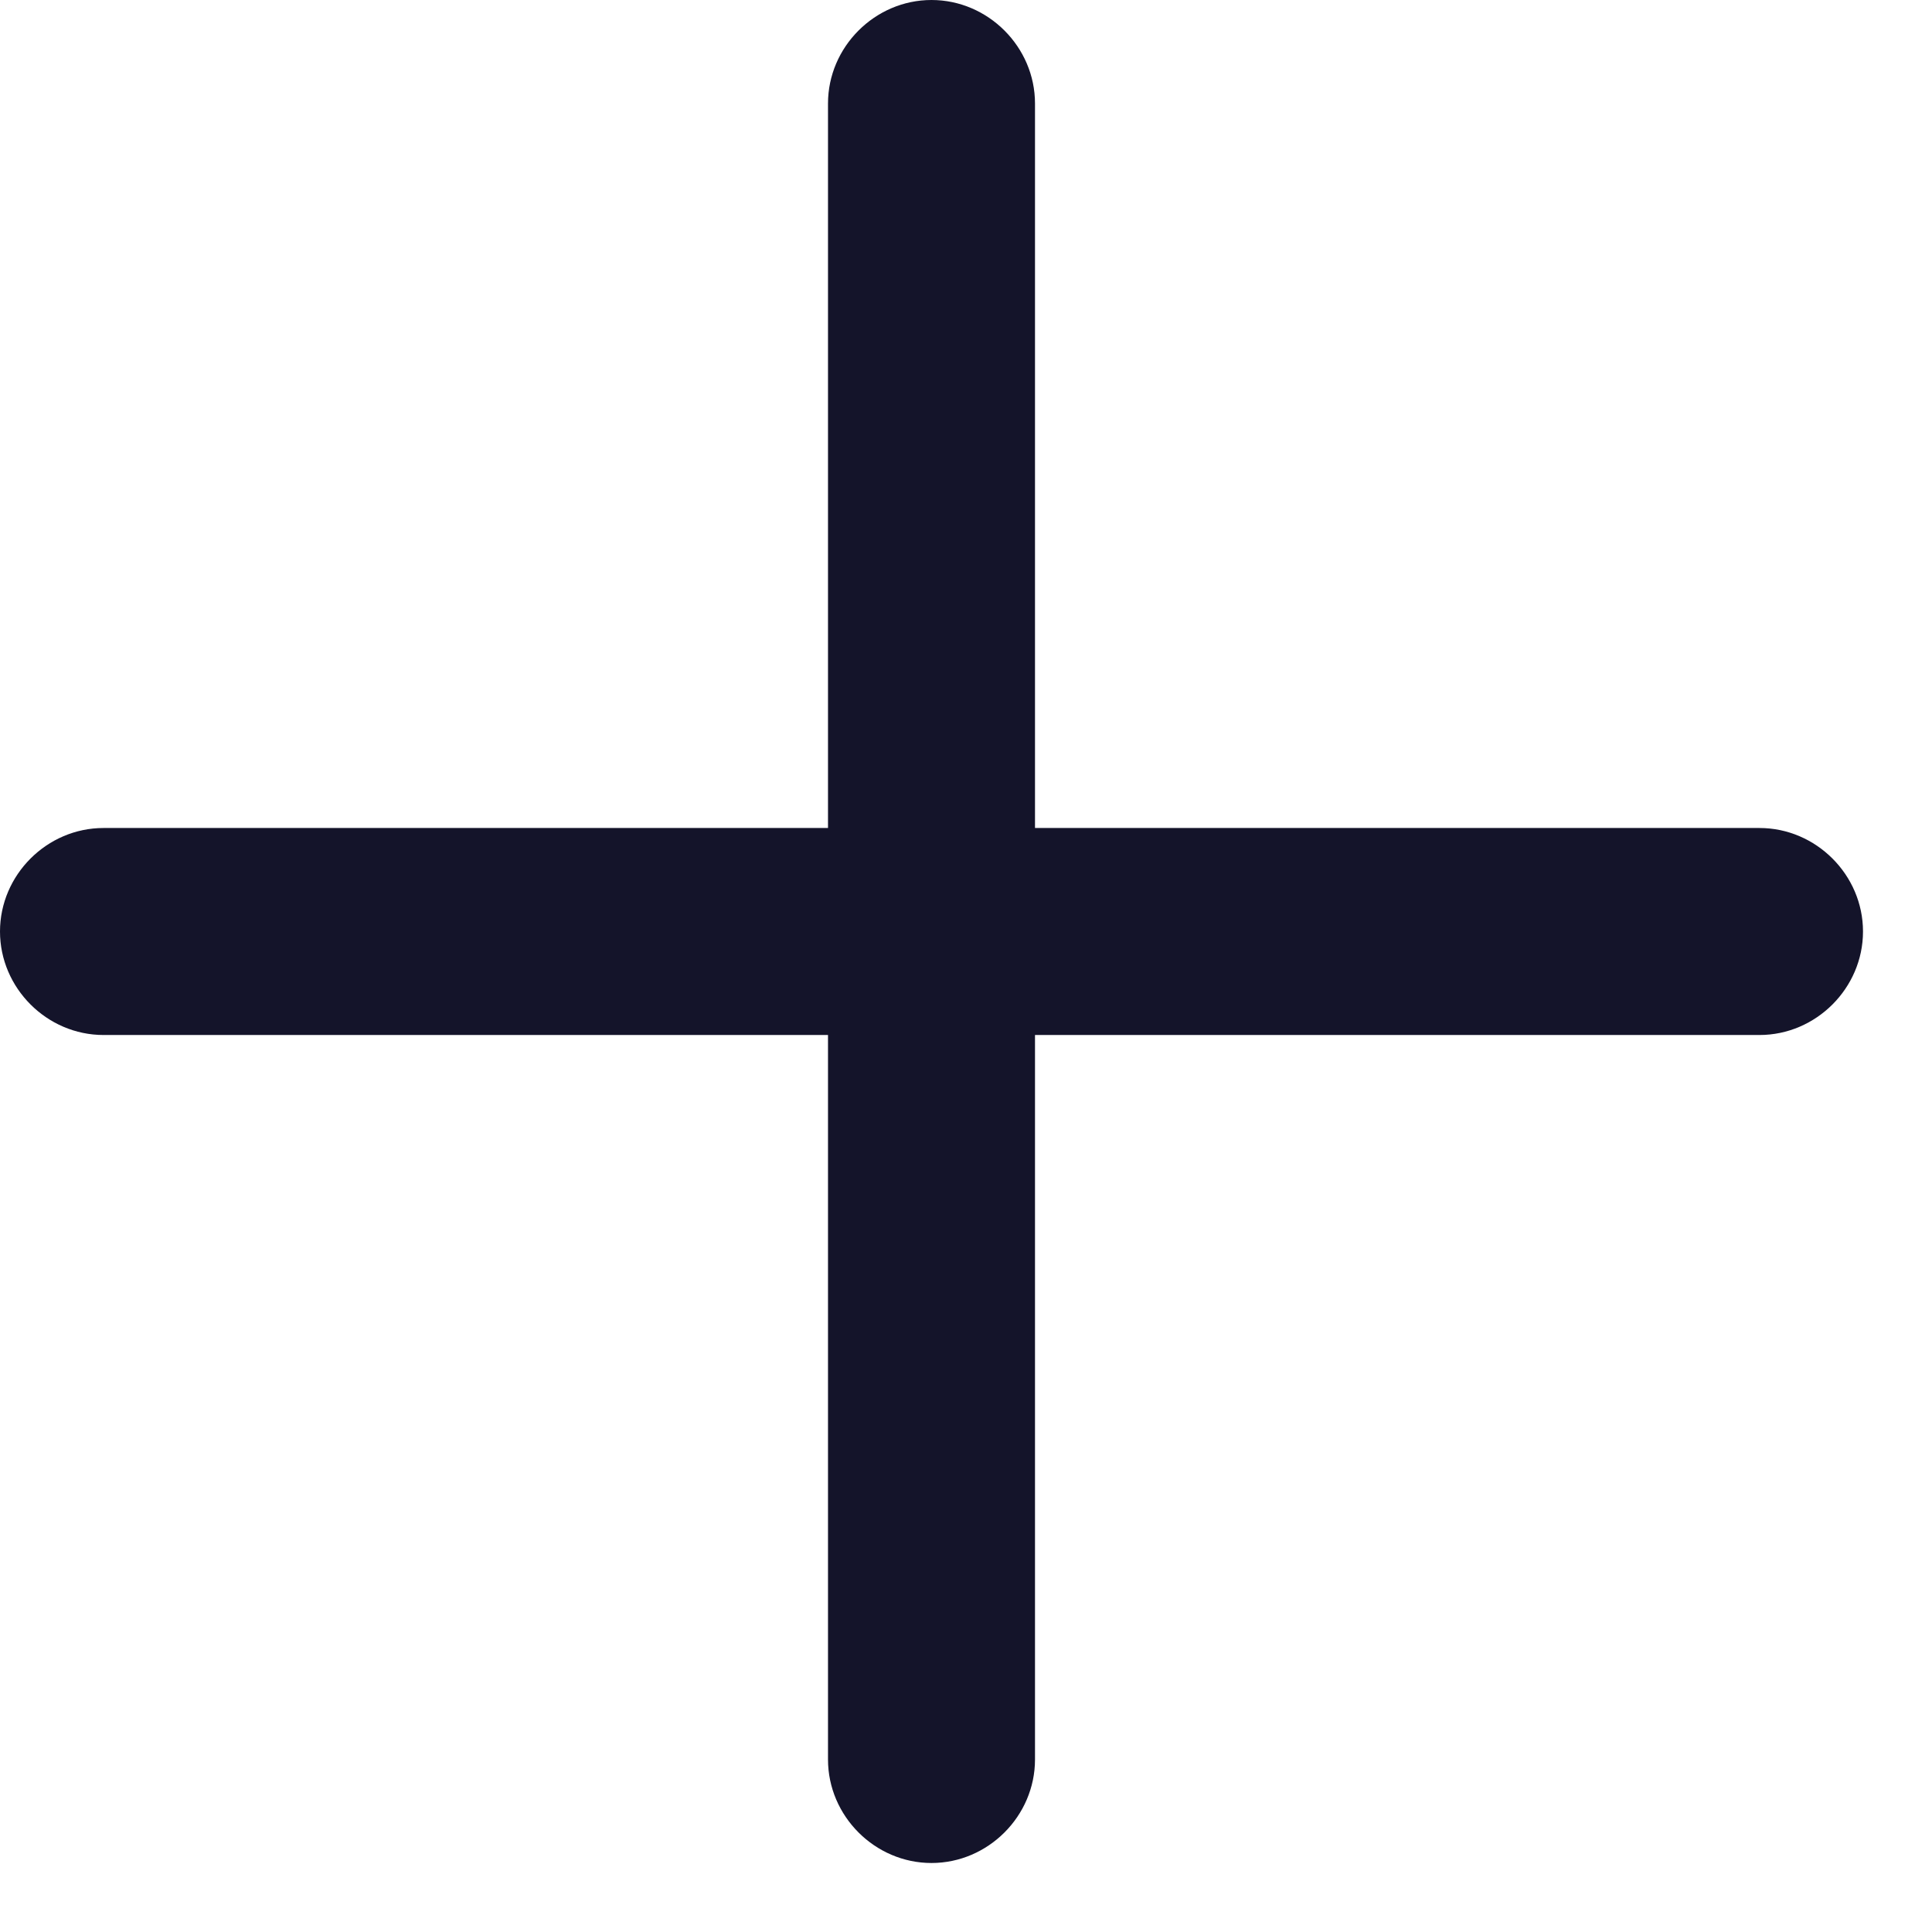
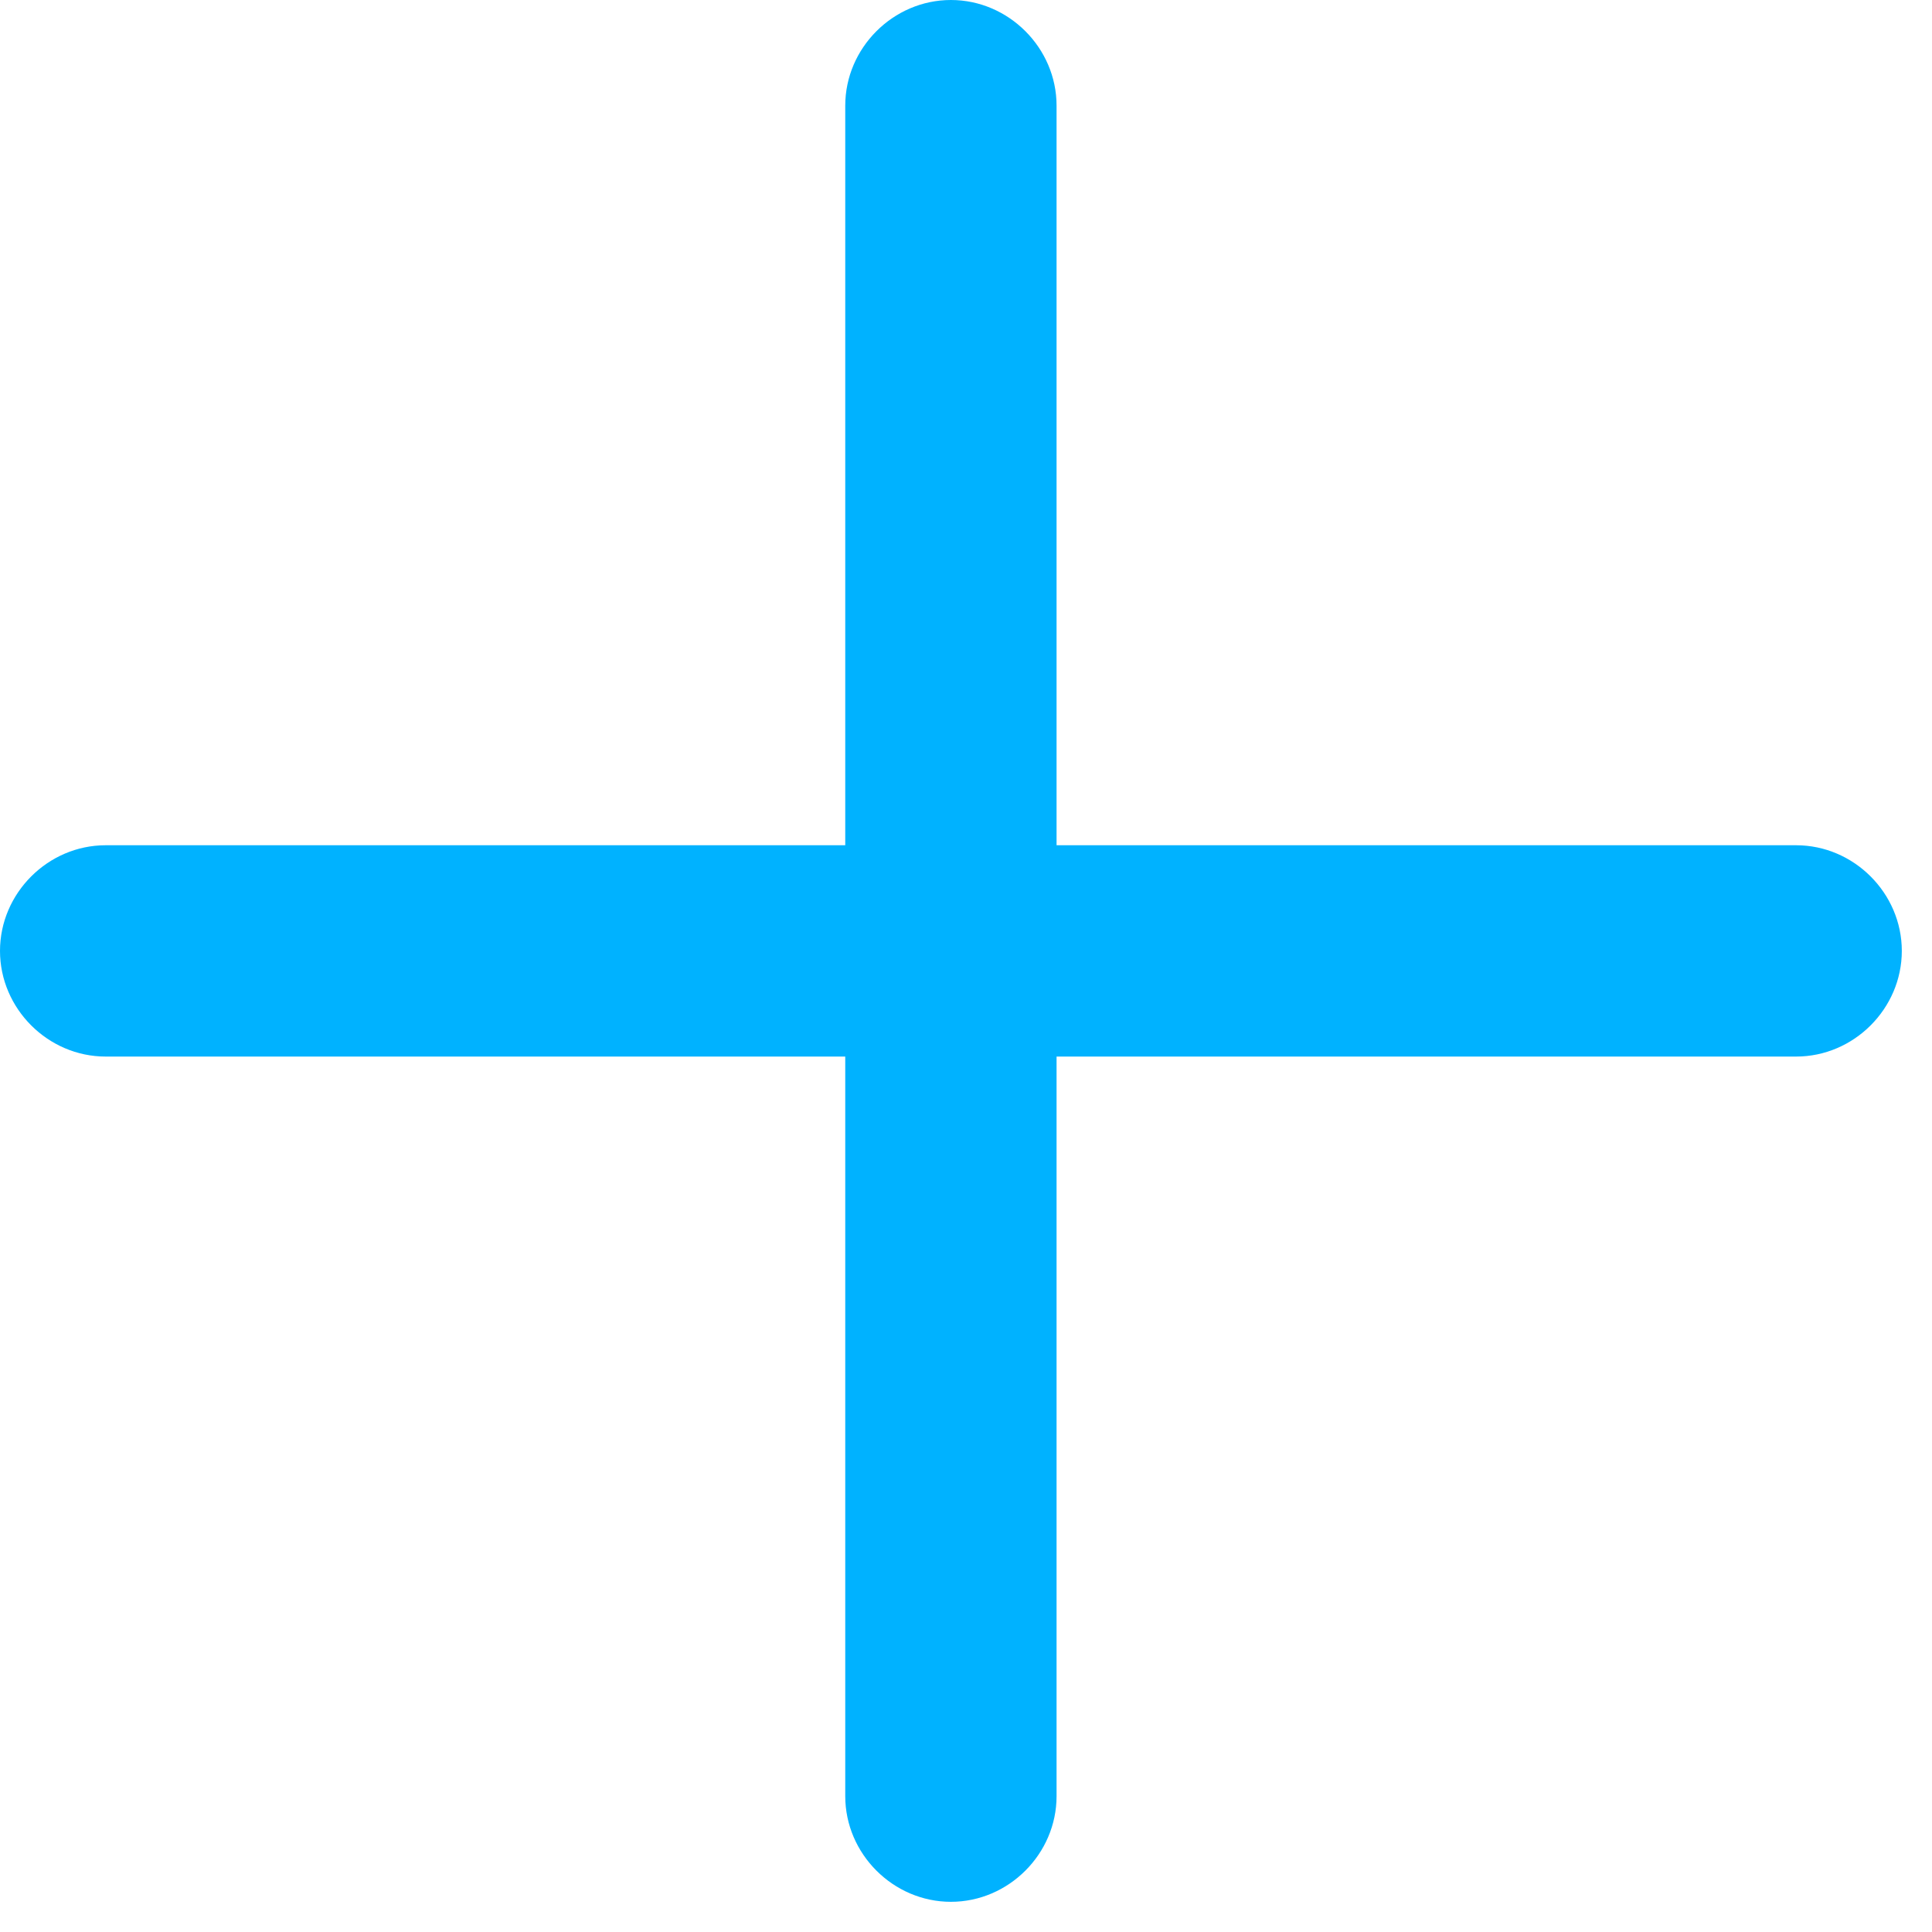
- <svg xmlns="http://www.w3.org/2000/svg" width="14" height="14" viewBox="0 0 14 14" fill="none">
-   <path d="M12.75 7.5H0.75C0.34 7.5 0 7.16 0 6.75C0 6.34 0.34 6 0.75 6H12.75C13.16 6 13.5 6.34 13.5 6.75C13.5 7.16 13.16 7.5 12.75 7.5Z" fill="#14142A" />
-   <path d="M6.75 13.5C6.34 13.5 6 13.16 6 12.75V0.75C6 0.34 6.34 0 6.75 0C7.16 0 7.5 0.34 7.5 0.75V12.75C7.5 13.16 7.16 13.5 6.75 13.5Z" fill="#14142A" />
+ <svg xmlns="http://www.w3.org/2000/svg" width="16" height="16" viewBox="0 0 16 16" fill="none">
+   <path d="M14.875 8.75H0.875C0.397 8.75 0 8.353 0 7.875C0 7.397 0.397 7 0.875 7H14.875C15.353 7 15.75 7.397 15.75 7.875C15.75 8.353 15.353 8.75 14.875 8.75Z" fill="#00B2FF" />
+   <path d="M7.875 15.75C7.397 15.75 7 15.353 7 14.875V0.875C7 0.397 7.397 0 7.875 0C8.353 0 8.75 0.397 8.75 0.875V14.875C8.75 15.353 8.353 15.75 7.875 15.75Z" fill="#00B2FF" />
</svg>
